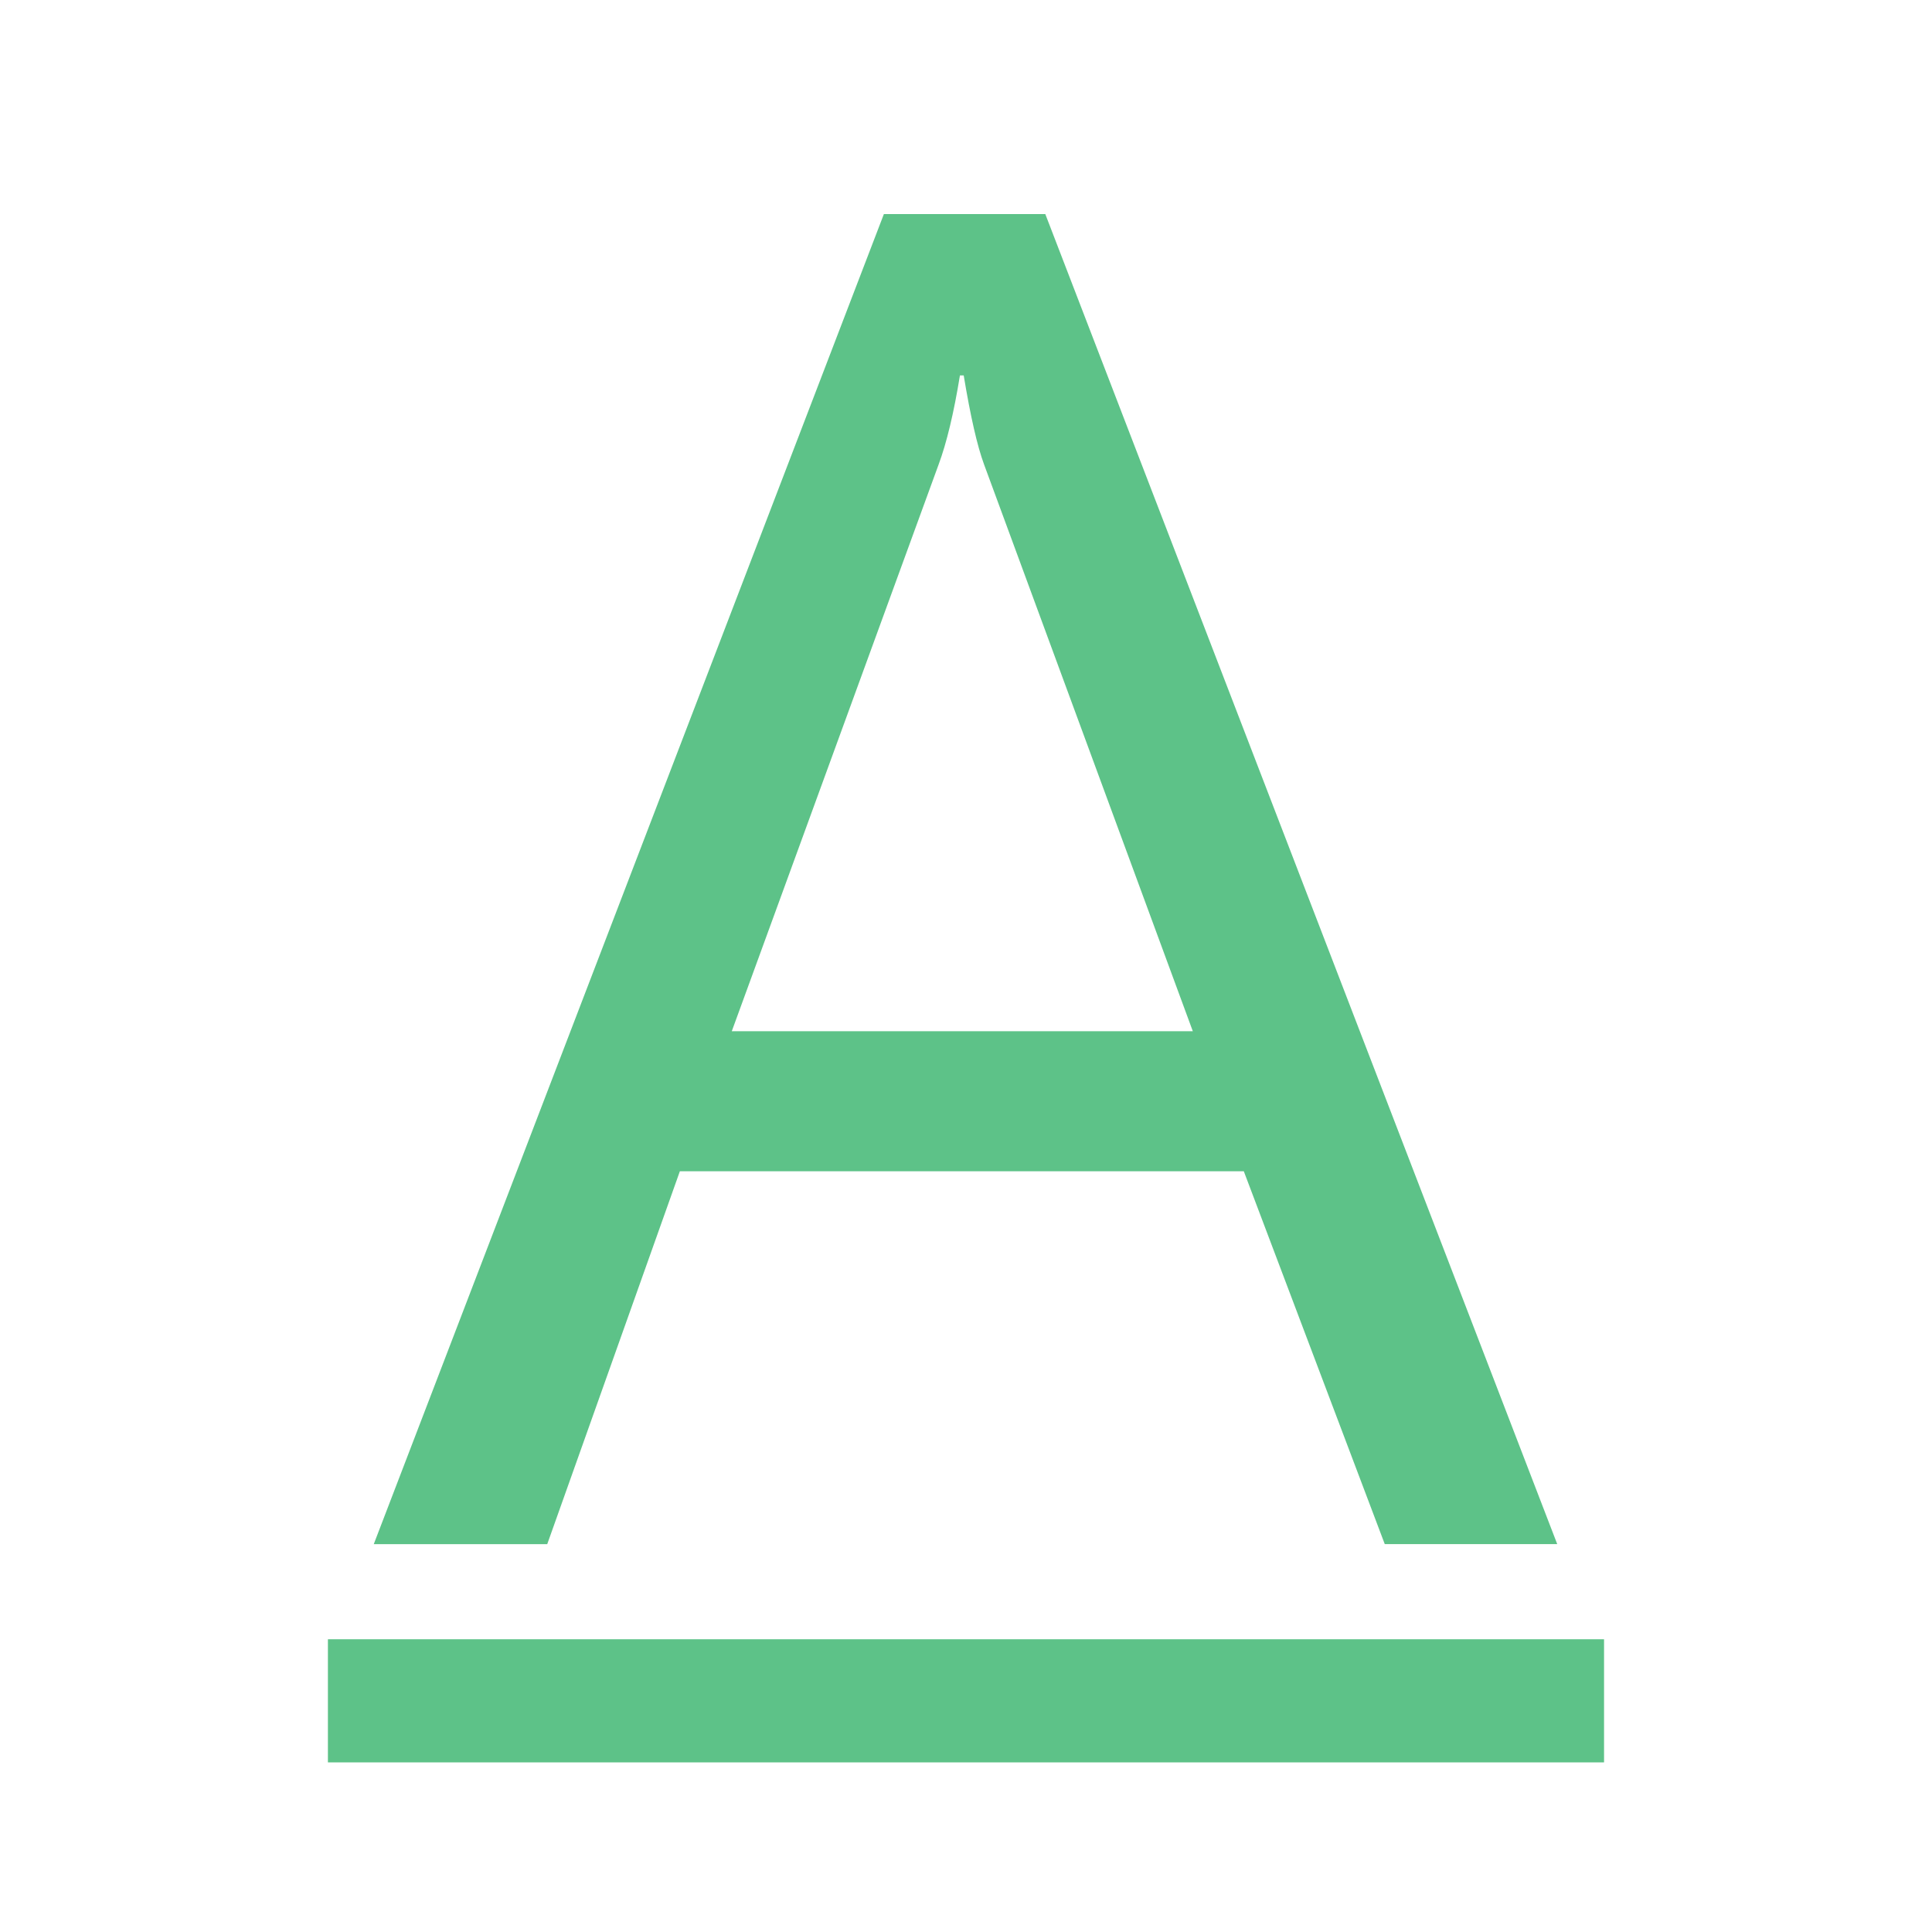
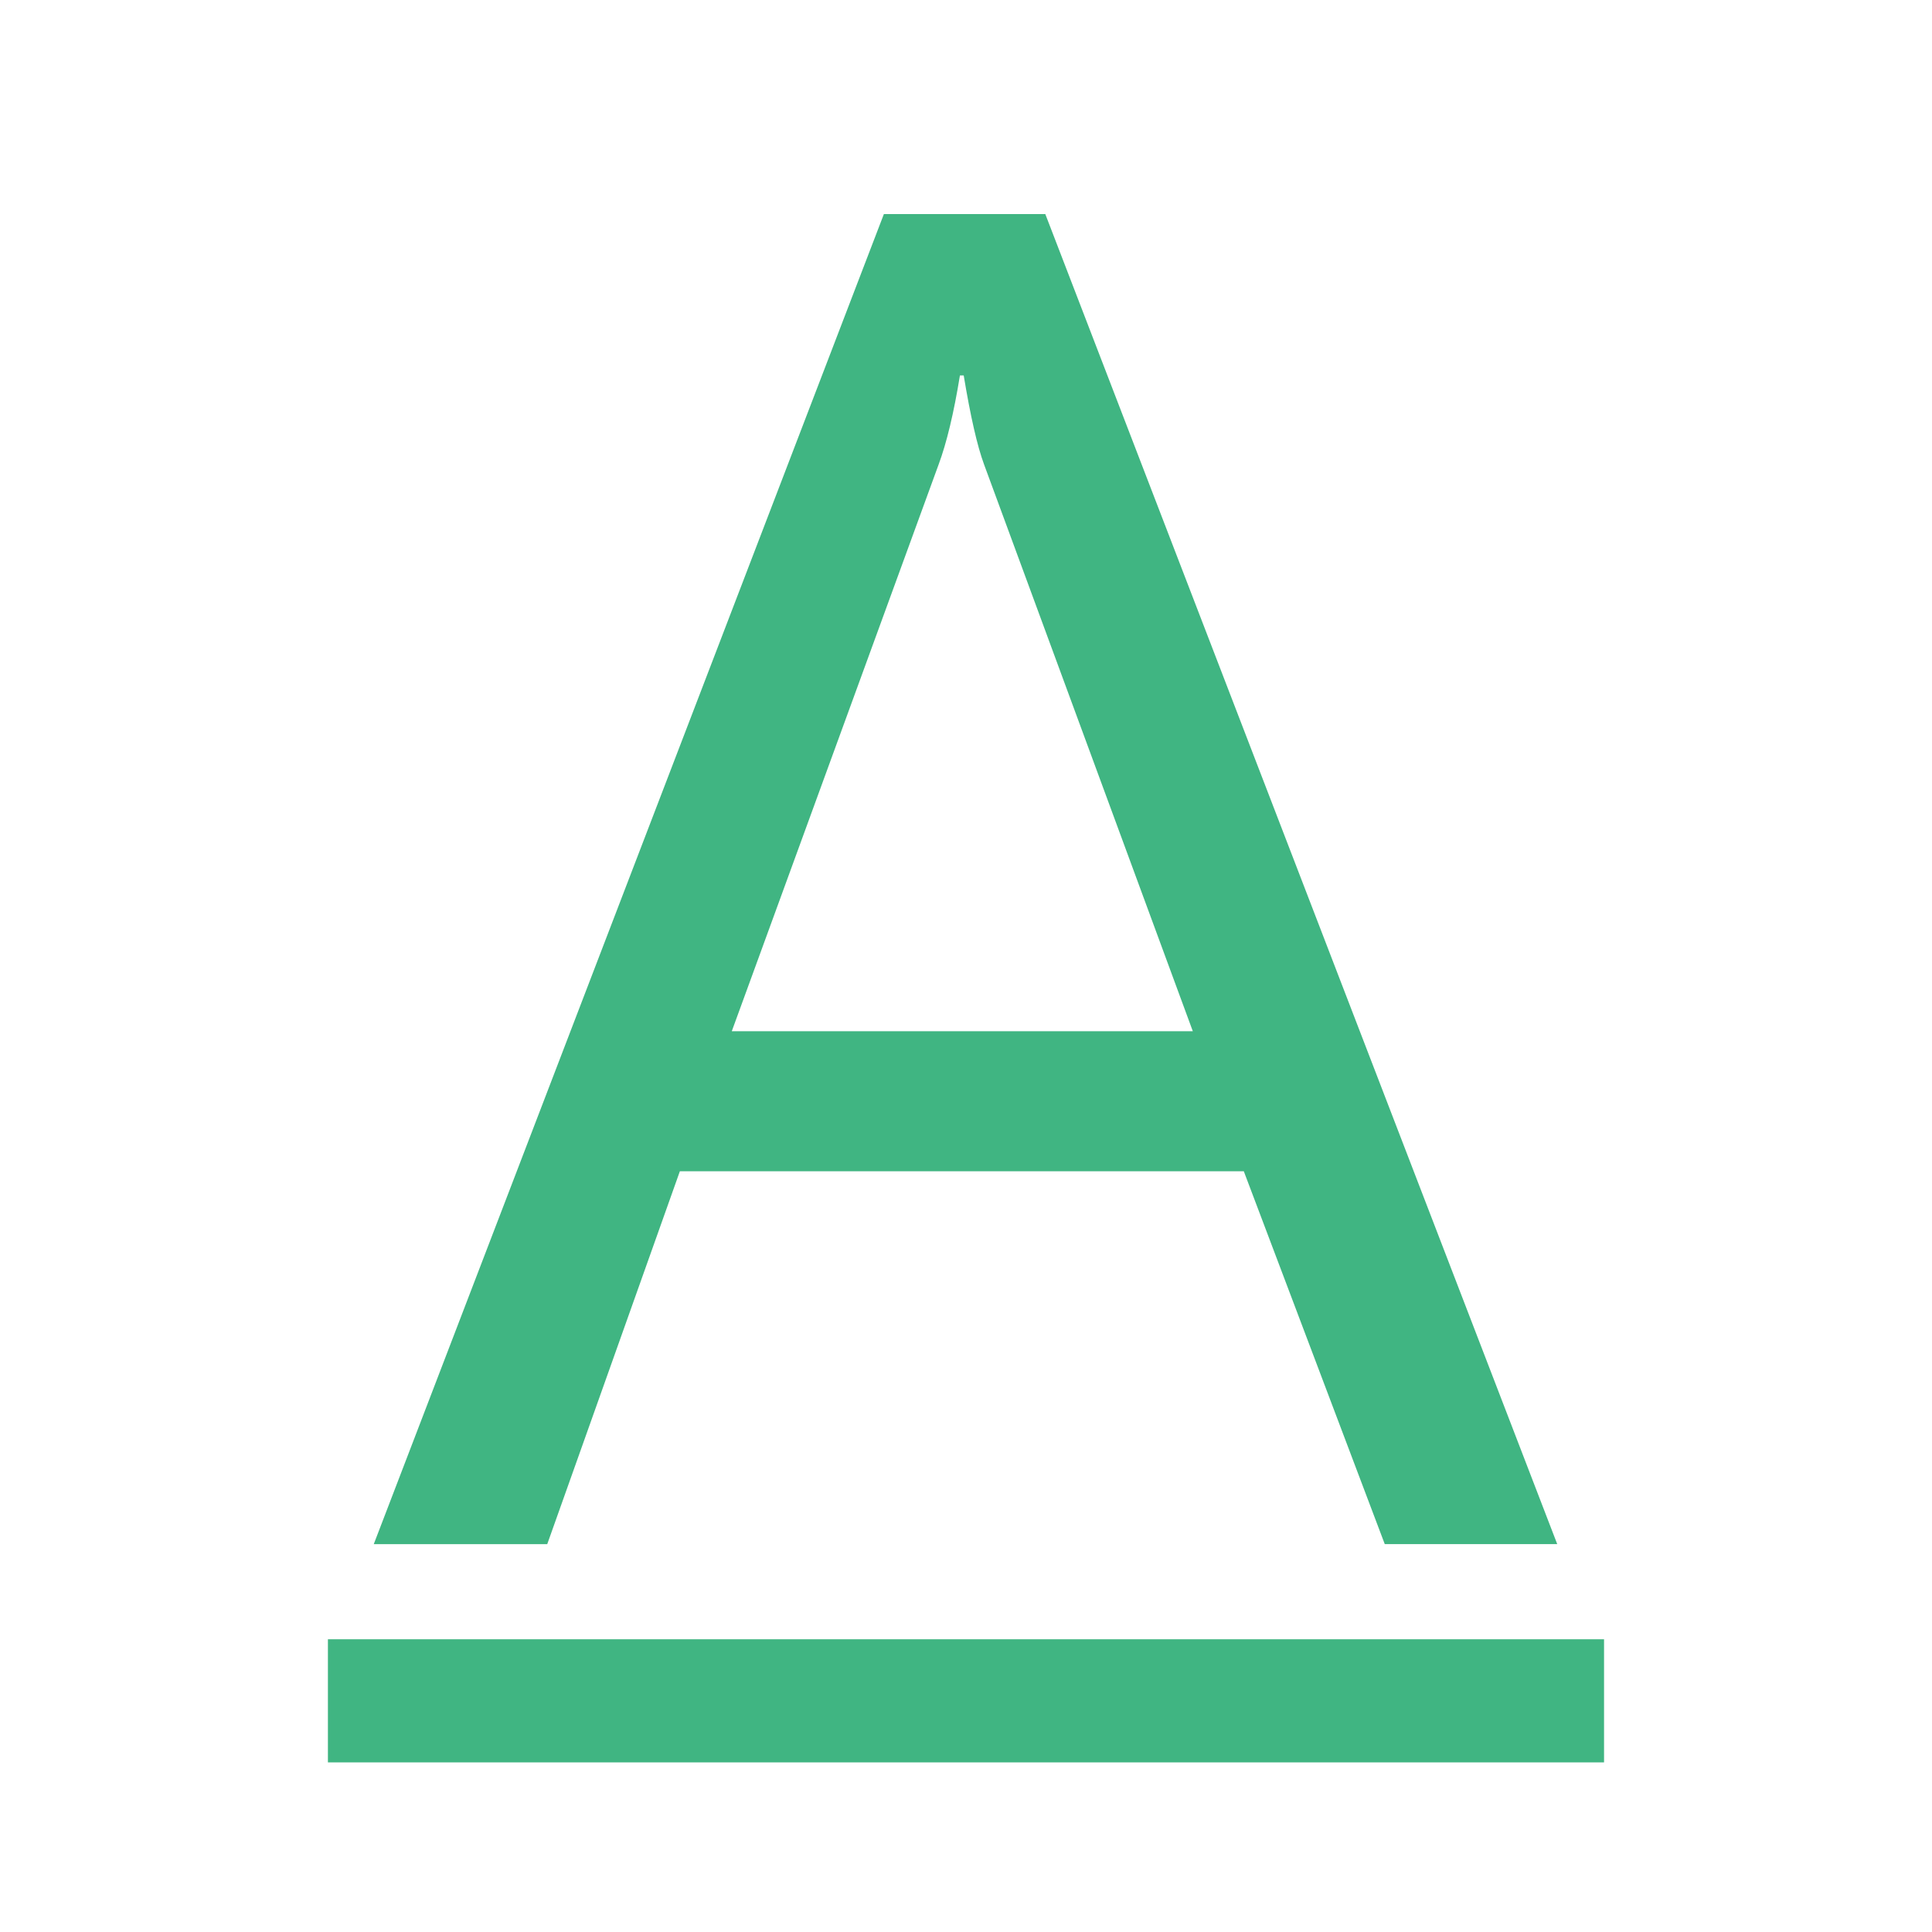
<svg xmlns="http://www.w3.org/2000/svg" version="1.1" id="svg1306" x="0px" y="0px" width="48px" height="48px" viewBox="0 0 48 48" enable-background="new 0 0 48 48" xml:space="preserve">
  <defs>
	
	
		</defs>
  <defs>
	
	
		</defs>
  <g opacity="0.75">
-     <path fill="#27AE60" d="M38.689,38.363h-4.285L30.902,29.1H16.891l-3.295,9.264h-4.31L21.96,5.318h4.01L38.689,38.363z    M29.635,25.62l-5.186-14.08c-0.17-0.46-0.338-1.198-0.506-2.212h-0.094c-0.152,0.938-0.33,1.675-0.529,2.212l-5.139,14.08H29.635z   " />
+     <path fill="#009C58" d="M38.689,38.363h-4.285L30.902,29.1H16.891l-3.295,9.264h-4.31L21.96,5.318h4.01L38.689,38.363z    M29.635,25.62l-5.186-14.08c-0.17-0.46-0.338-1.198-0.506-2.212h-0.094c-0.152,0.938-0.33,1.675-0.529,2.212l-5.139,14.08H29.635z   " />
  </g>
-   <rect x="8.147" y="40.727" opacity="0.75" fill="#27AE60" enable-background="new    " width="31.705" height="3.059" />
+   <rect x="8.147" y="40.727" opacity="0.75" fill="#009C58" enable-background="new    " width="31.705" height="3.059" />
</svg>
